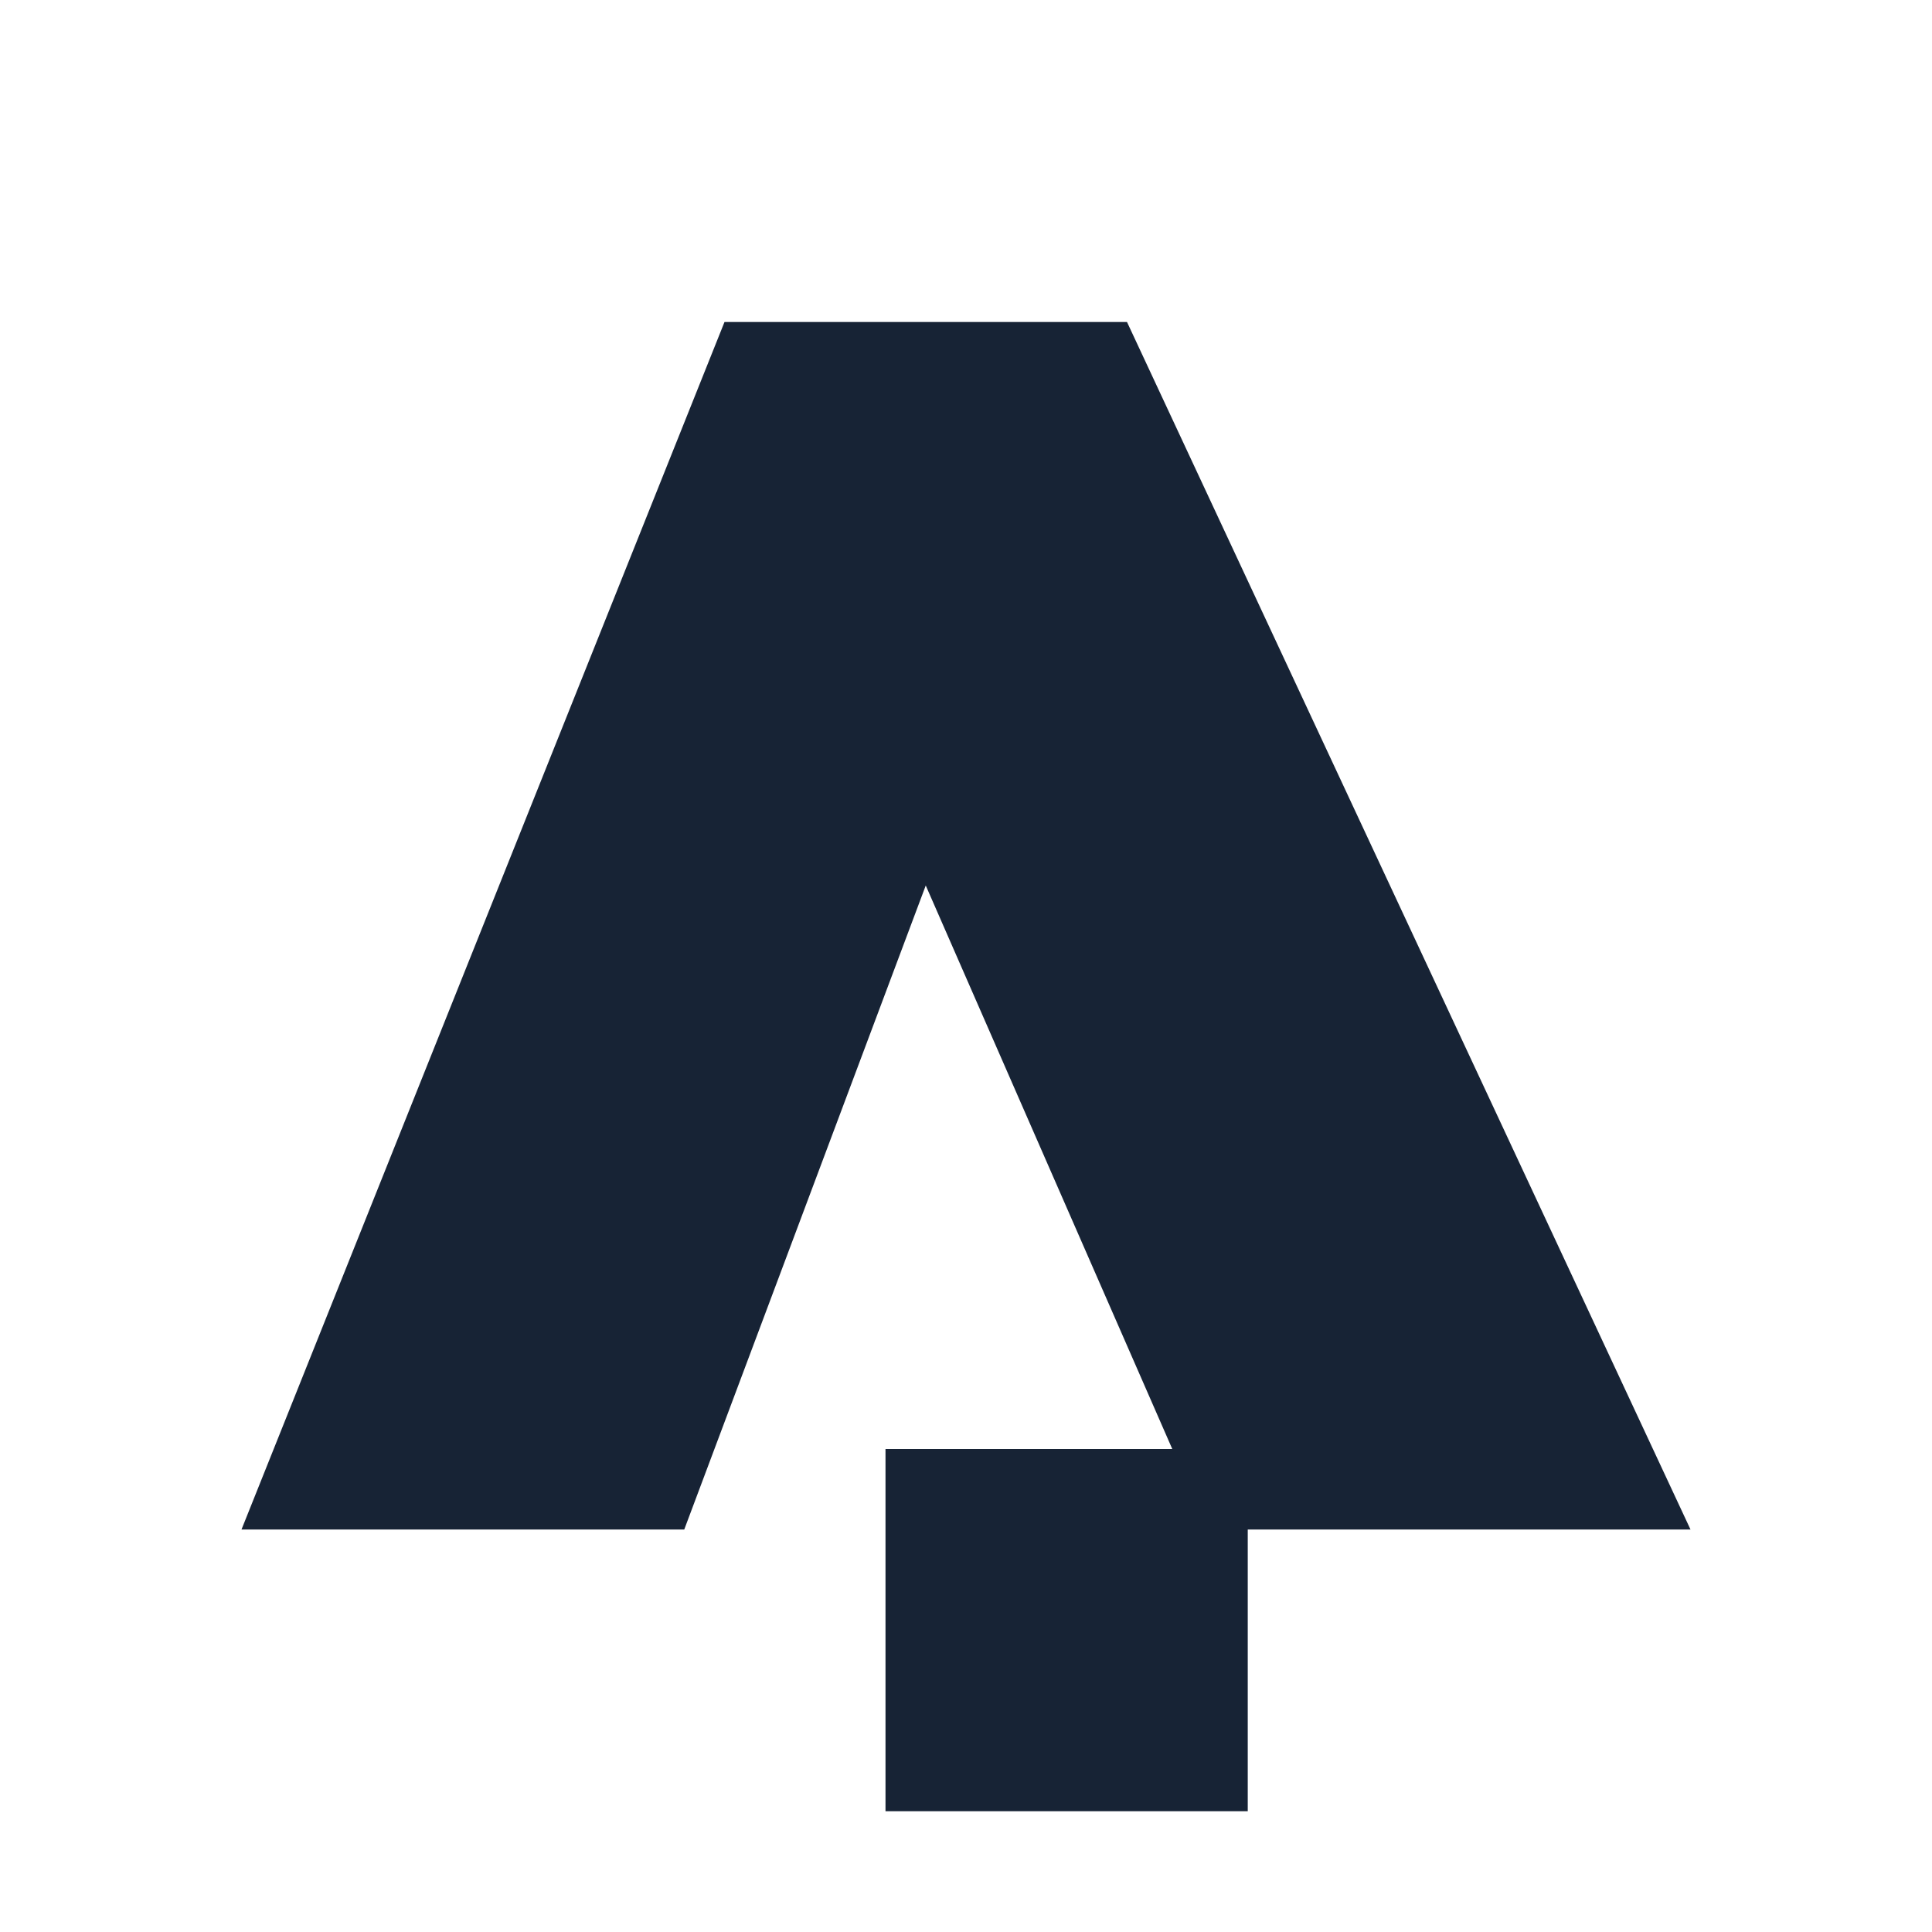
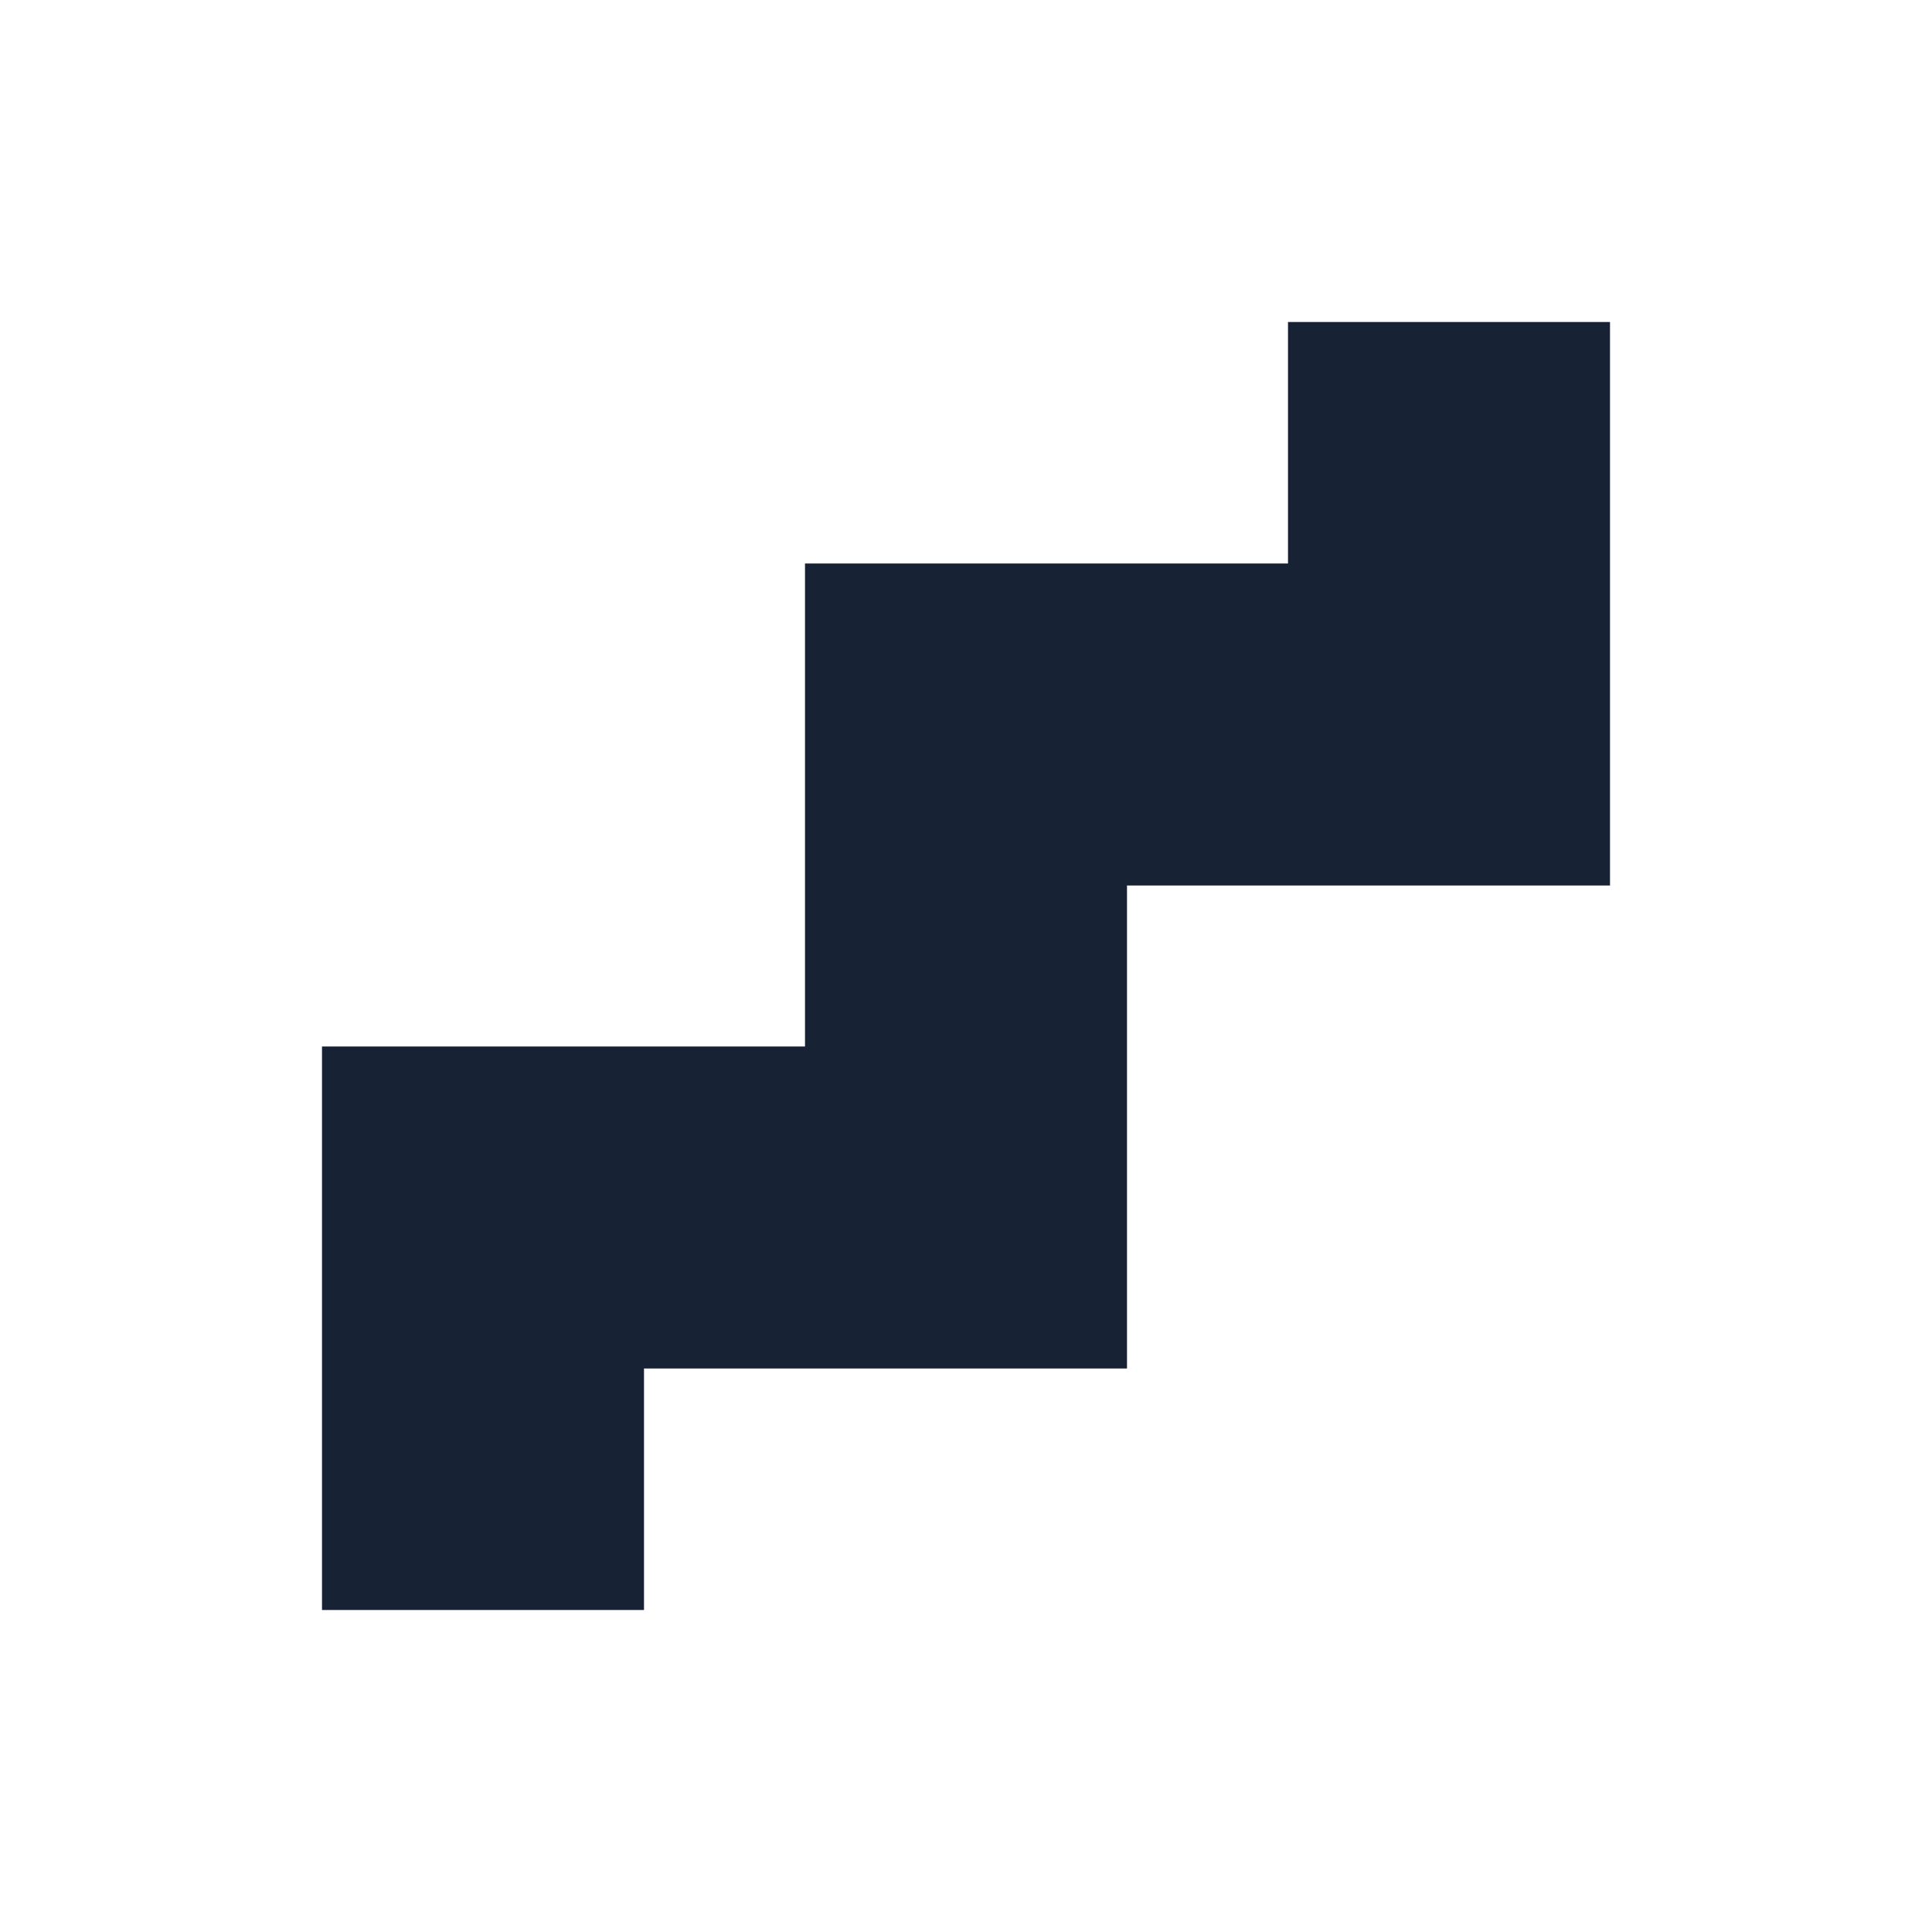
- <svg xmlns="http://www.w3.org/2000/svg" width="48" height="48" viewBox="0 0 48 48" role="img" aria-label="Atlas ClubOS">
-   <path d="M6 38 18 8h10l14 30H30l-7-16-6 16H6Zm16-2h9v9h-9Z" fill="#172335" />
+ <svg xmlns="http://www.w3.org/2000/svg" width="48" height="48" viewBox="0 0 48 48" role="img" aria-label="Atlas ClubOS — Trilha">
+   <path d="M8 40V26h12V14h12V8h8v14H28v12H16v6H8Z" fill="#172335" />
</svg>
